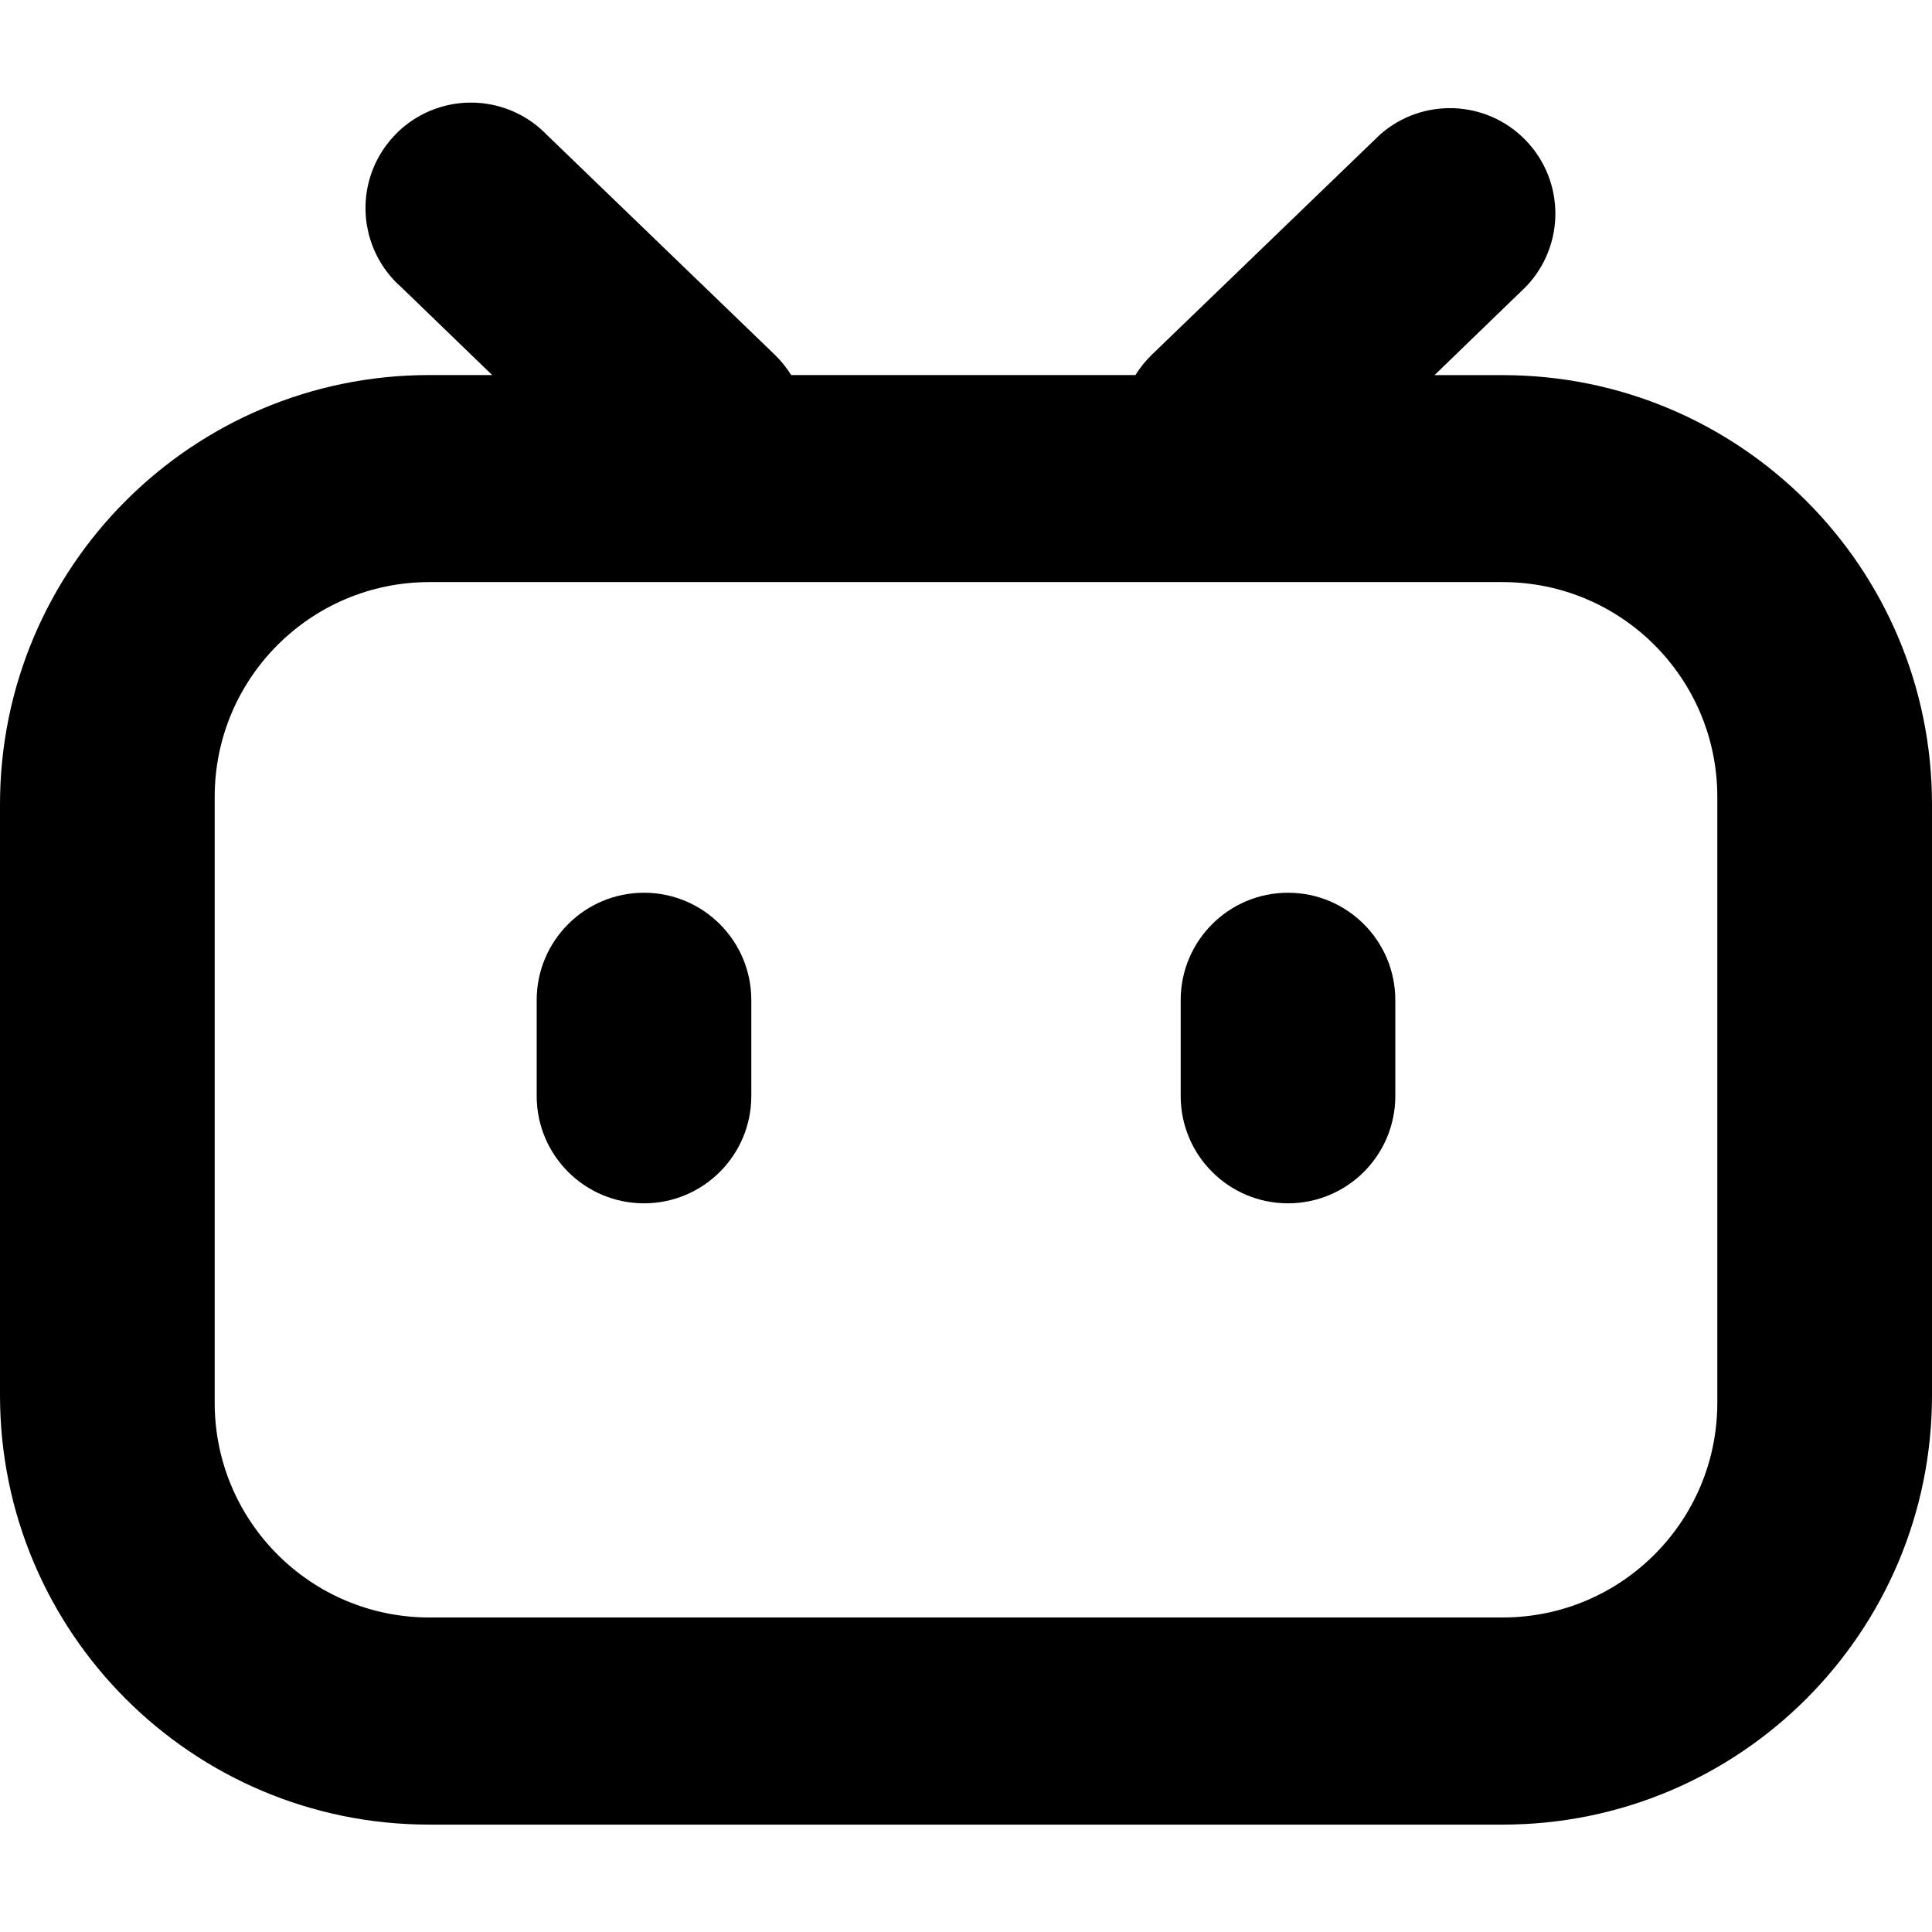
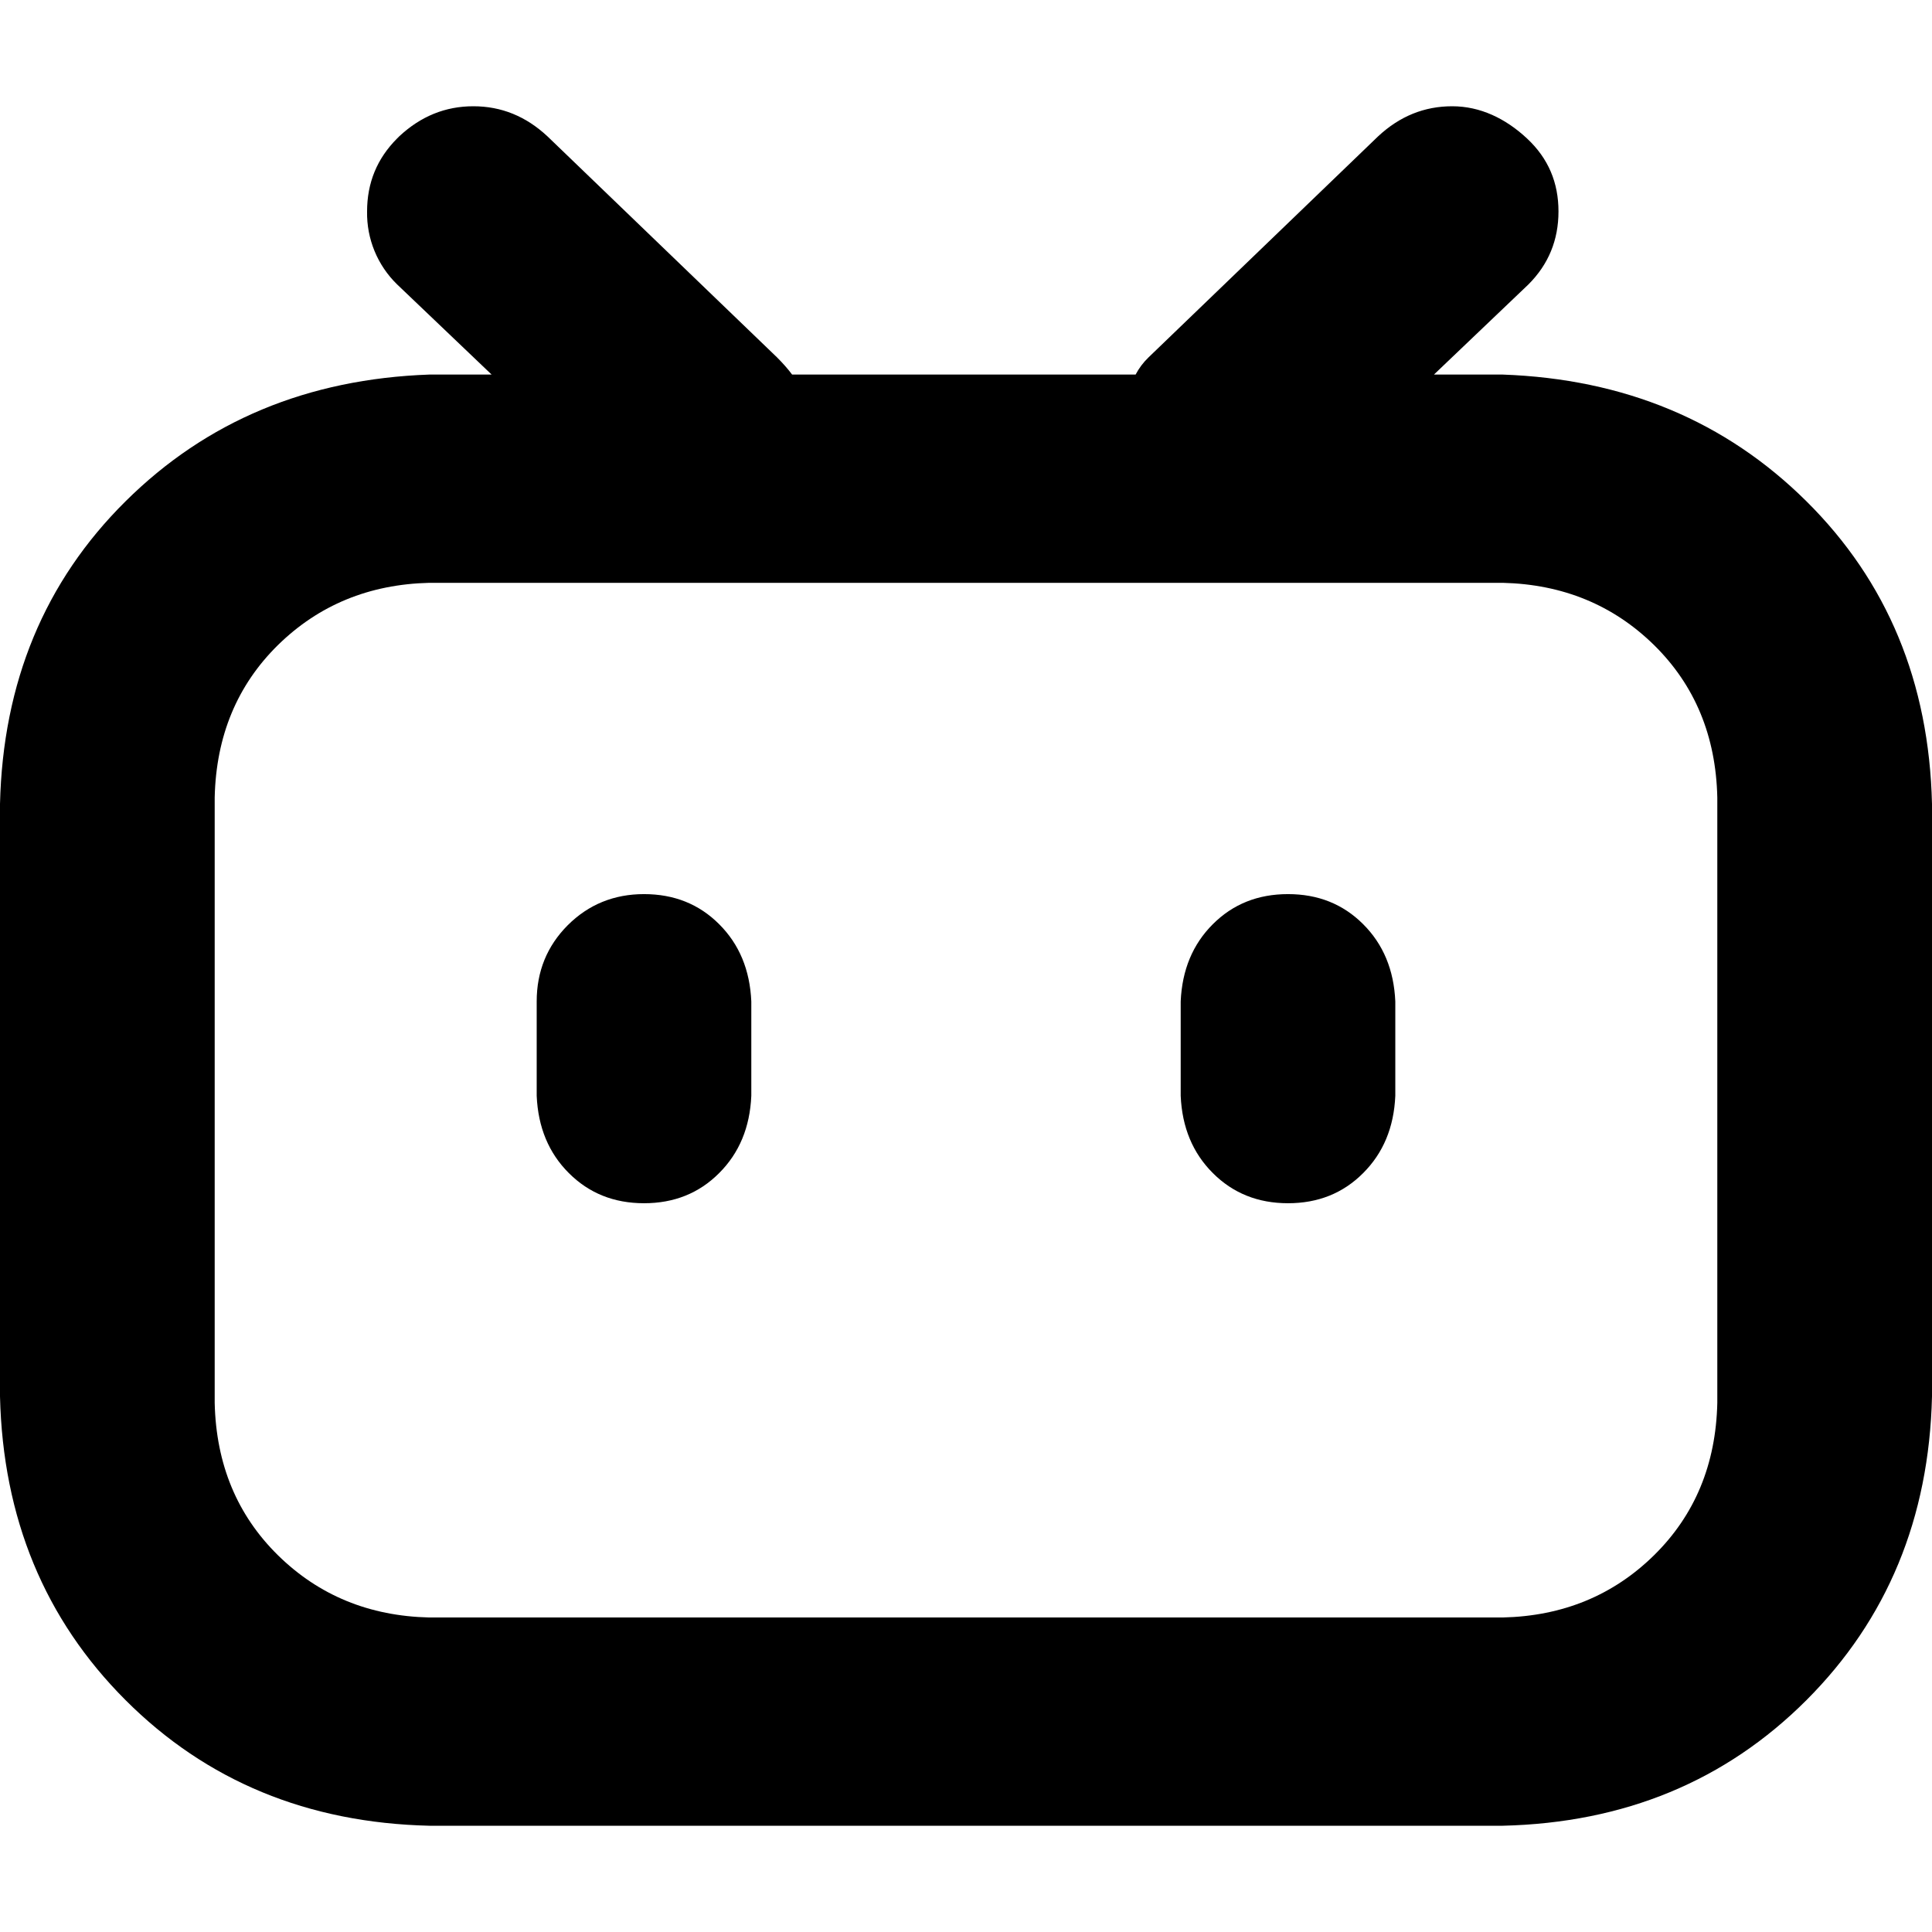
- <svg xmlns="http://www.w3.org/2000/svg" fill="currentColor" fill-rule="evenodd" height="1em" style="flex:none;line-height:1" viewBox="0 0 24 24" width="1em">
-   <path clip-rule="evenodd" d="M4.977 3.561a1.31 1.31 0 111.818-1.884l2.828 2.728c.08.078.149.163.205.254h4.277a1.32 1.32 0 01.205-.254l2.828-2.728a1.31 1.31 0 011.818 1.884L17.82 4.66h.848A5.333 5.333 0 0124 9.992v7.34a5.333 5.333 0 01-5.333 5.334H5.333A5.333 5.333 0 010 17.333V9.992a5.333 5.333 0 015.333-5.333h.781L4.977 3.56zm.356 3.67a2.667 2.667 0 00-2.666 2.667v7.529a2.667 2.667 0 002.666 2.666h13.334a2.667 2.667 0 002.666-2.666v-7.53a2.667 2.667 0 00-2.666-2.666H5.333zm1.334 5.192a1.333 1.333 0 112.666 0v1.192a1.333 1.333 0 11-2.666 0v-1.192zM16 11.09c-.736 0-1.333.597-1.333 1.333v1.192a1.333 1.333 0 102.666 0v-1.192c0-.736-.597-1.333-1.333-1.333z" />
+ <svg xmlns="http://www.w3.org/2000/svg" role="img" viewBox="0 0 24 24">
+   <path d="M17.813 4.653h.854c1.51.054 2.769.578 3.773 1.574 1.004.995 1.524 2.249 1.56 3.76v7.36c-.036 1.51-.556 2.769-1.56 3.773s-2.262 1.524-3.773 1.56H5.333c-1.51-.036-2.769-.556-3.773-1.56S.036 18.858 0 17.347v-7.36c.036-1.511.556-2.765 1.56-3.76 1.004-.996 2.262-1.52 3.773-1.574h.774l-1.174-1.12a1.234 1.234 0 0 1-.373-.906c0-.356.124-.658.373-.907l.027-.027c.267-.249.573-.373.92-.373.347 0 .653.124.92.373L9.653 4.44c.071.071.134.142.187.213h4.267a.836.836 0 0 1 .16-.213l2.853-2.747c.267-.249.573-.373.92-.373.347 0 .662.151.929.4.267.249.391.551.391.907 0 .355-.124.657-.373.906zM5.333 7.24c-.746.018-1.373.276-1.88.773-.506.498-.769 1.13-.786 1.894v7.52c.017.764.28 1.395.786 1.893.507.498 1.134.756 1.88.773h13.334c.746-.017 1.373-.275 1.88-.773.506-.498.769-1.129.786-1.893v-7.52c-.017-.765-.28-1.396-.786-1.894-.507-.497-1.134-.755-1.88-.773zM8 11.107c.373 0 .684.124.933.373.25.249.383.569.4.96v1.173c-.017.391-.15.711-.4.96-.249.25-.56.374-.933.374s-.684-.125-.933-.374c-.25-.249-.383-.569-.4-.96V12.44c0-.373.129-.689.386-.947.258-.257.574-.386.947-.386zm8 0c.373 0 .684.124.933.373.25.249.383.569.4.96v1.173c-.017.391-.15.711-.4.96-.249.25-.56.374-.933.374s-.684-.125-.933-.374c-.25-.249-.383-.569-.4-.96V12.44c.017-.391.15-.711.4-.96.249-.249.56-.373.933-.373Z" />
</svg>
